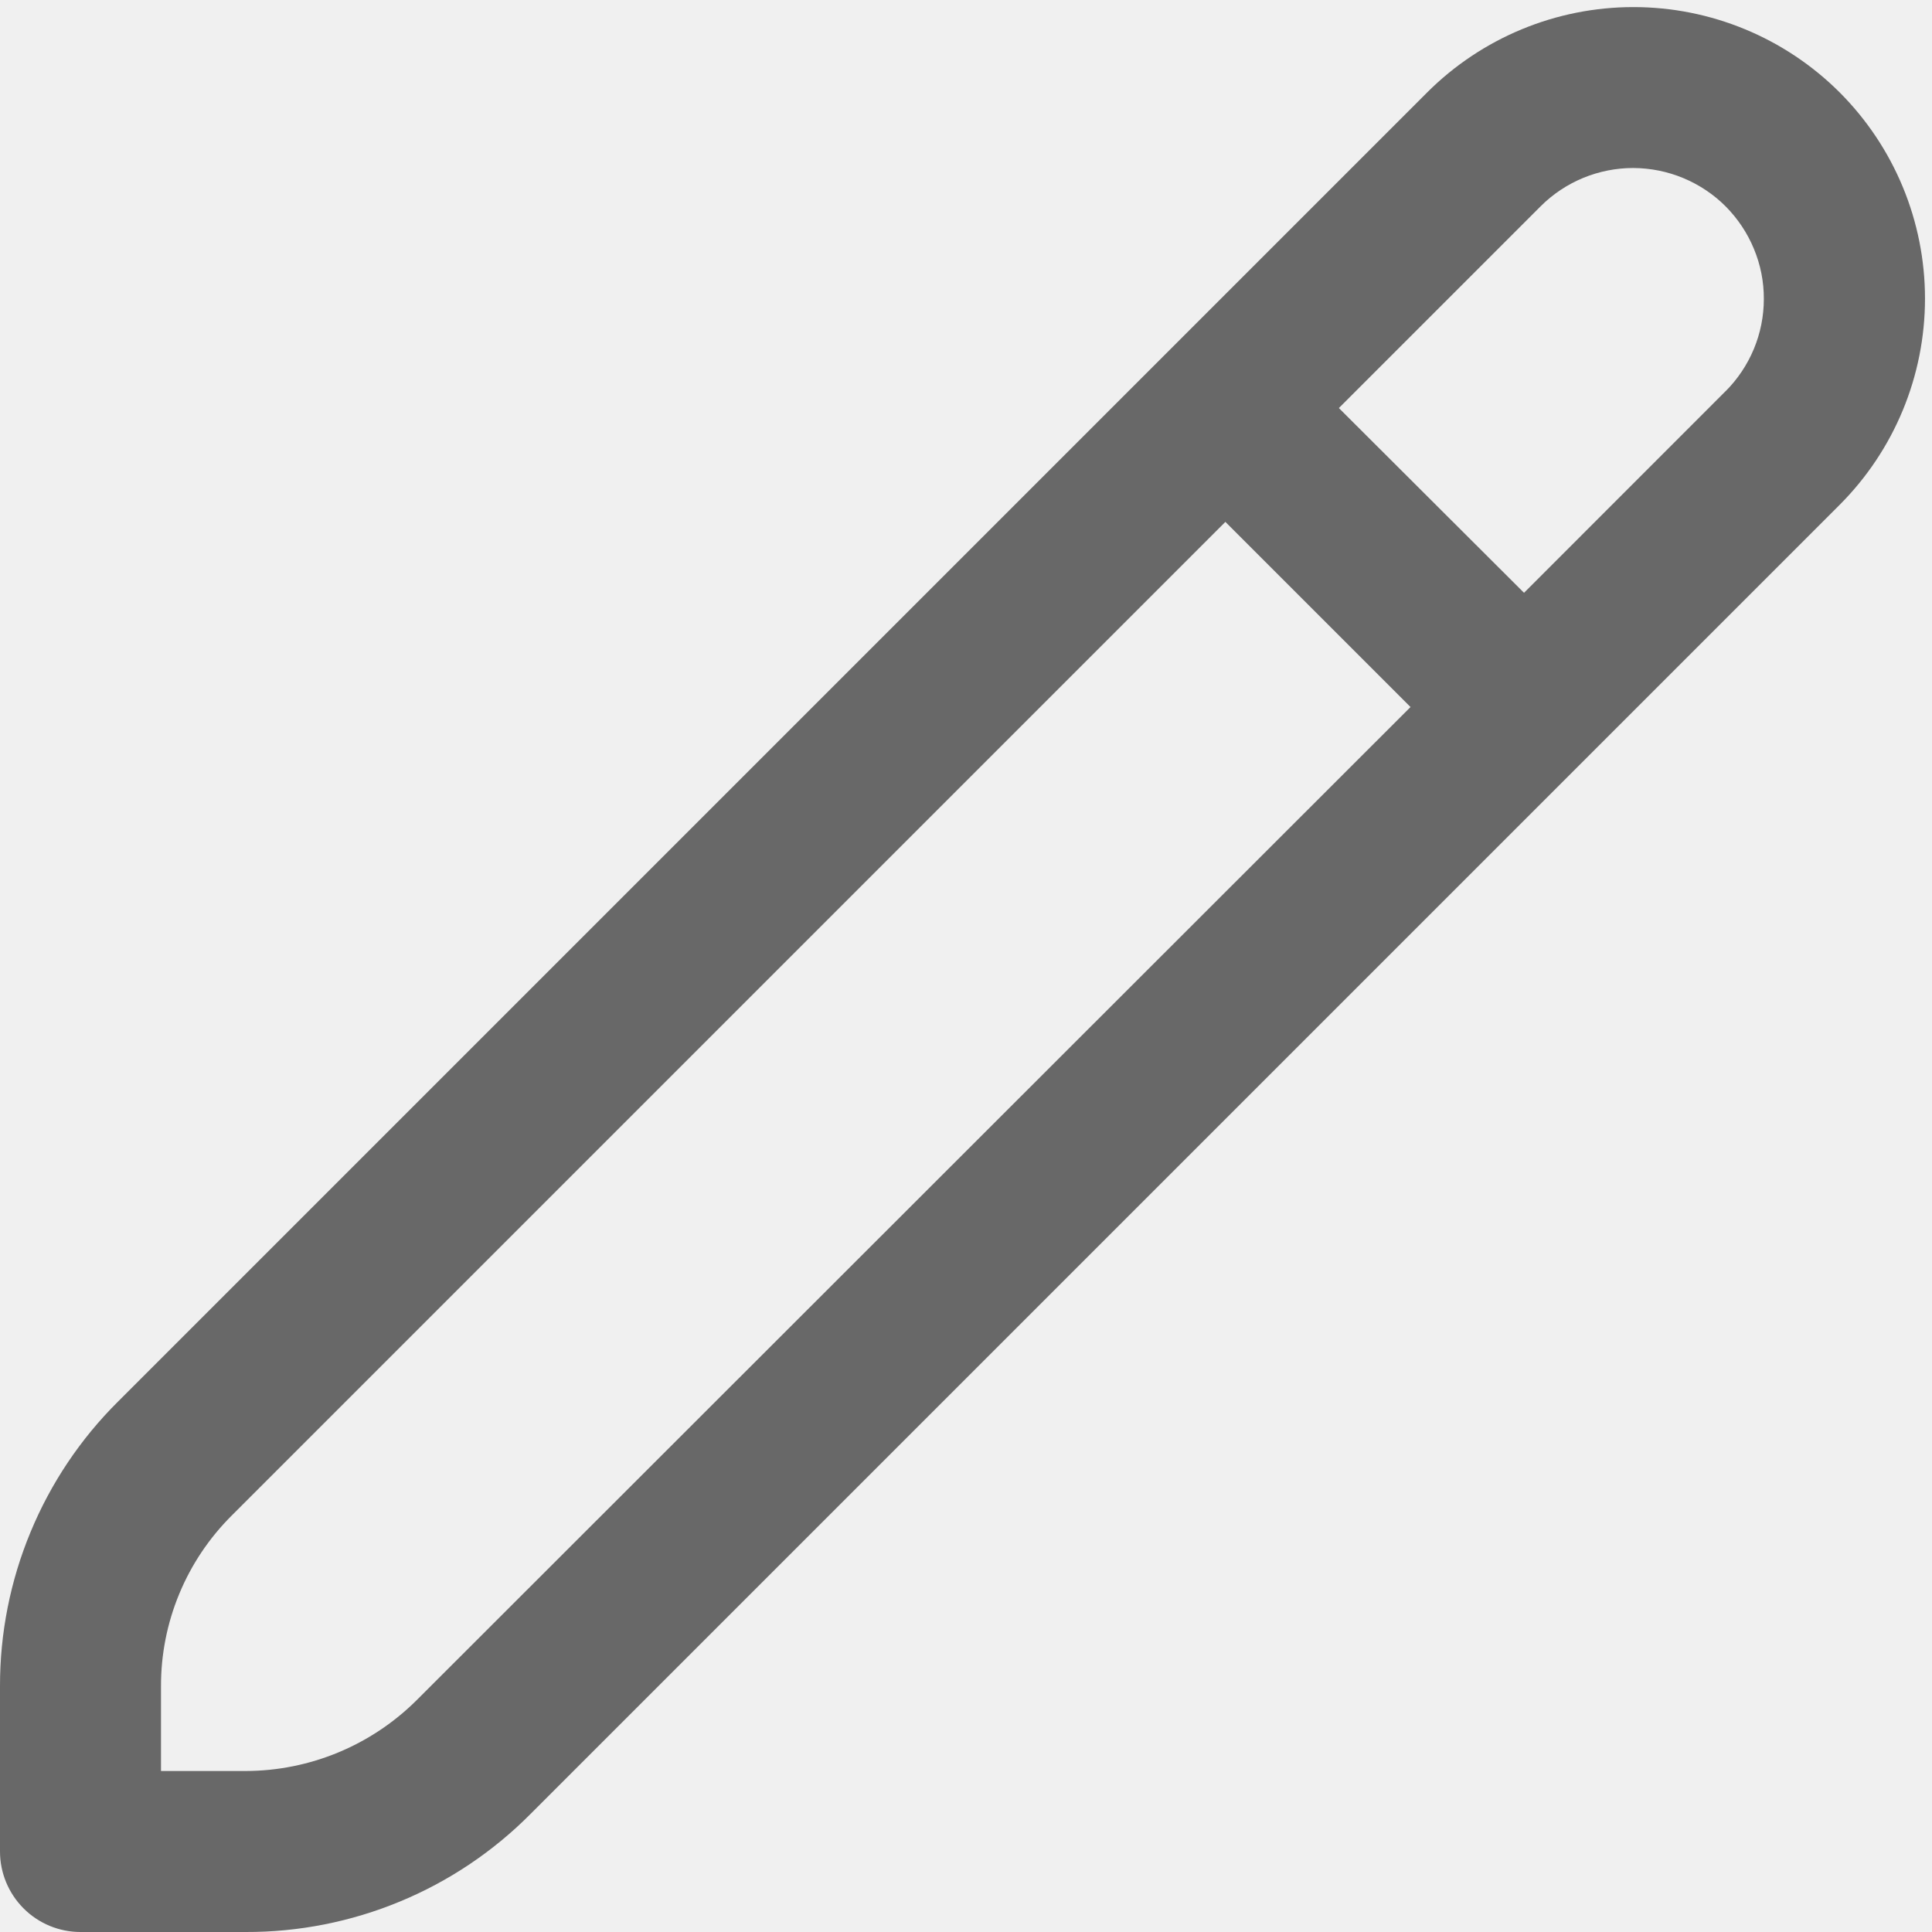
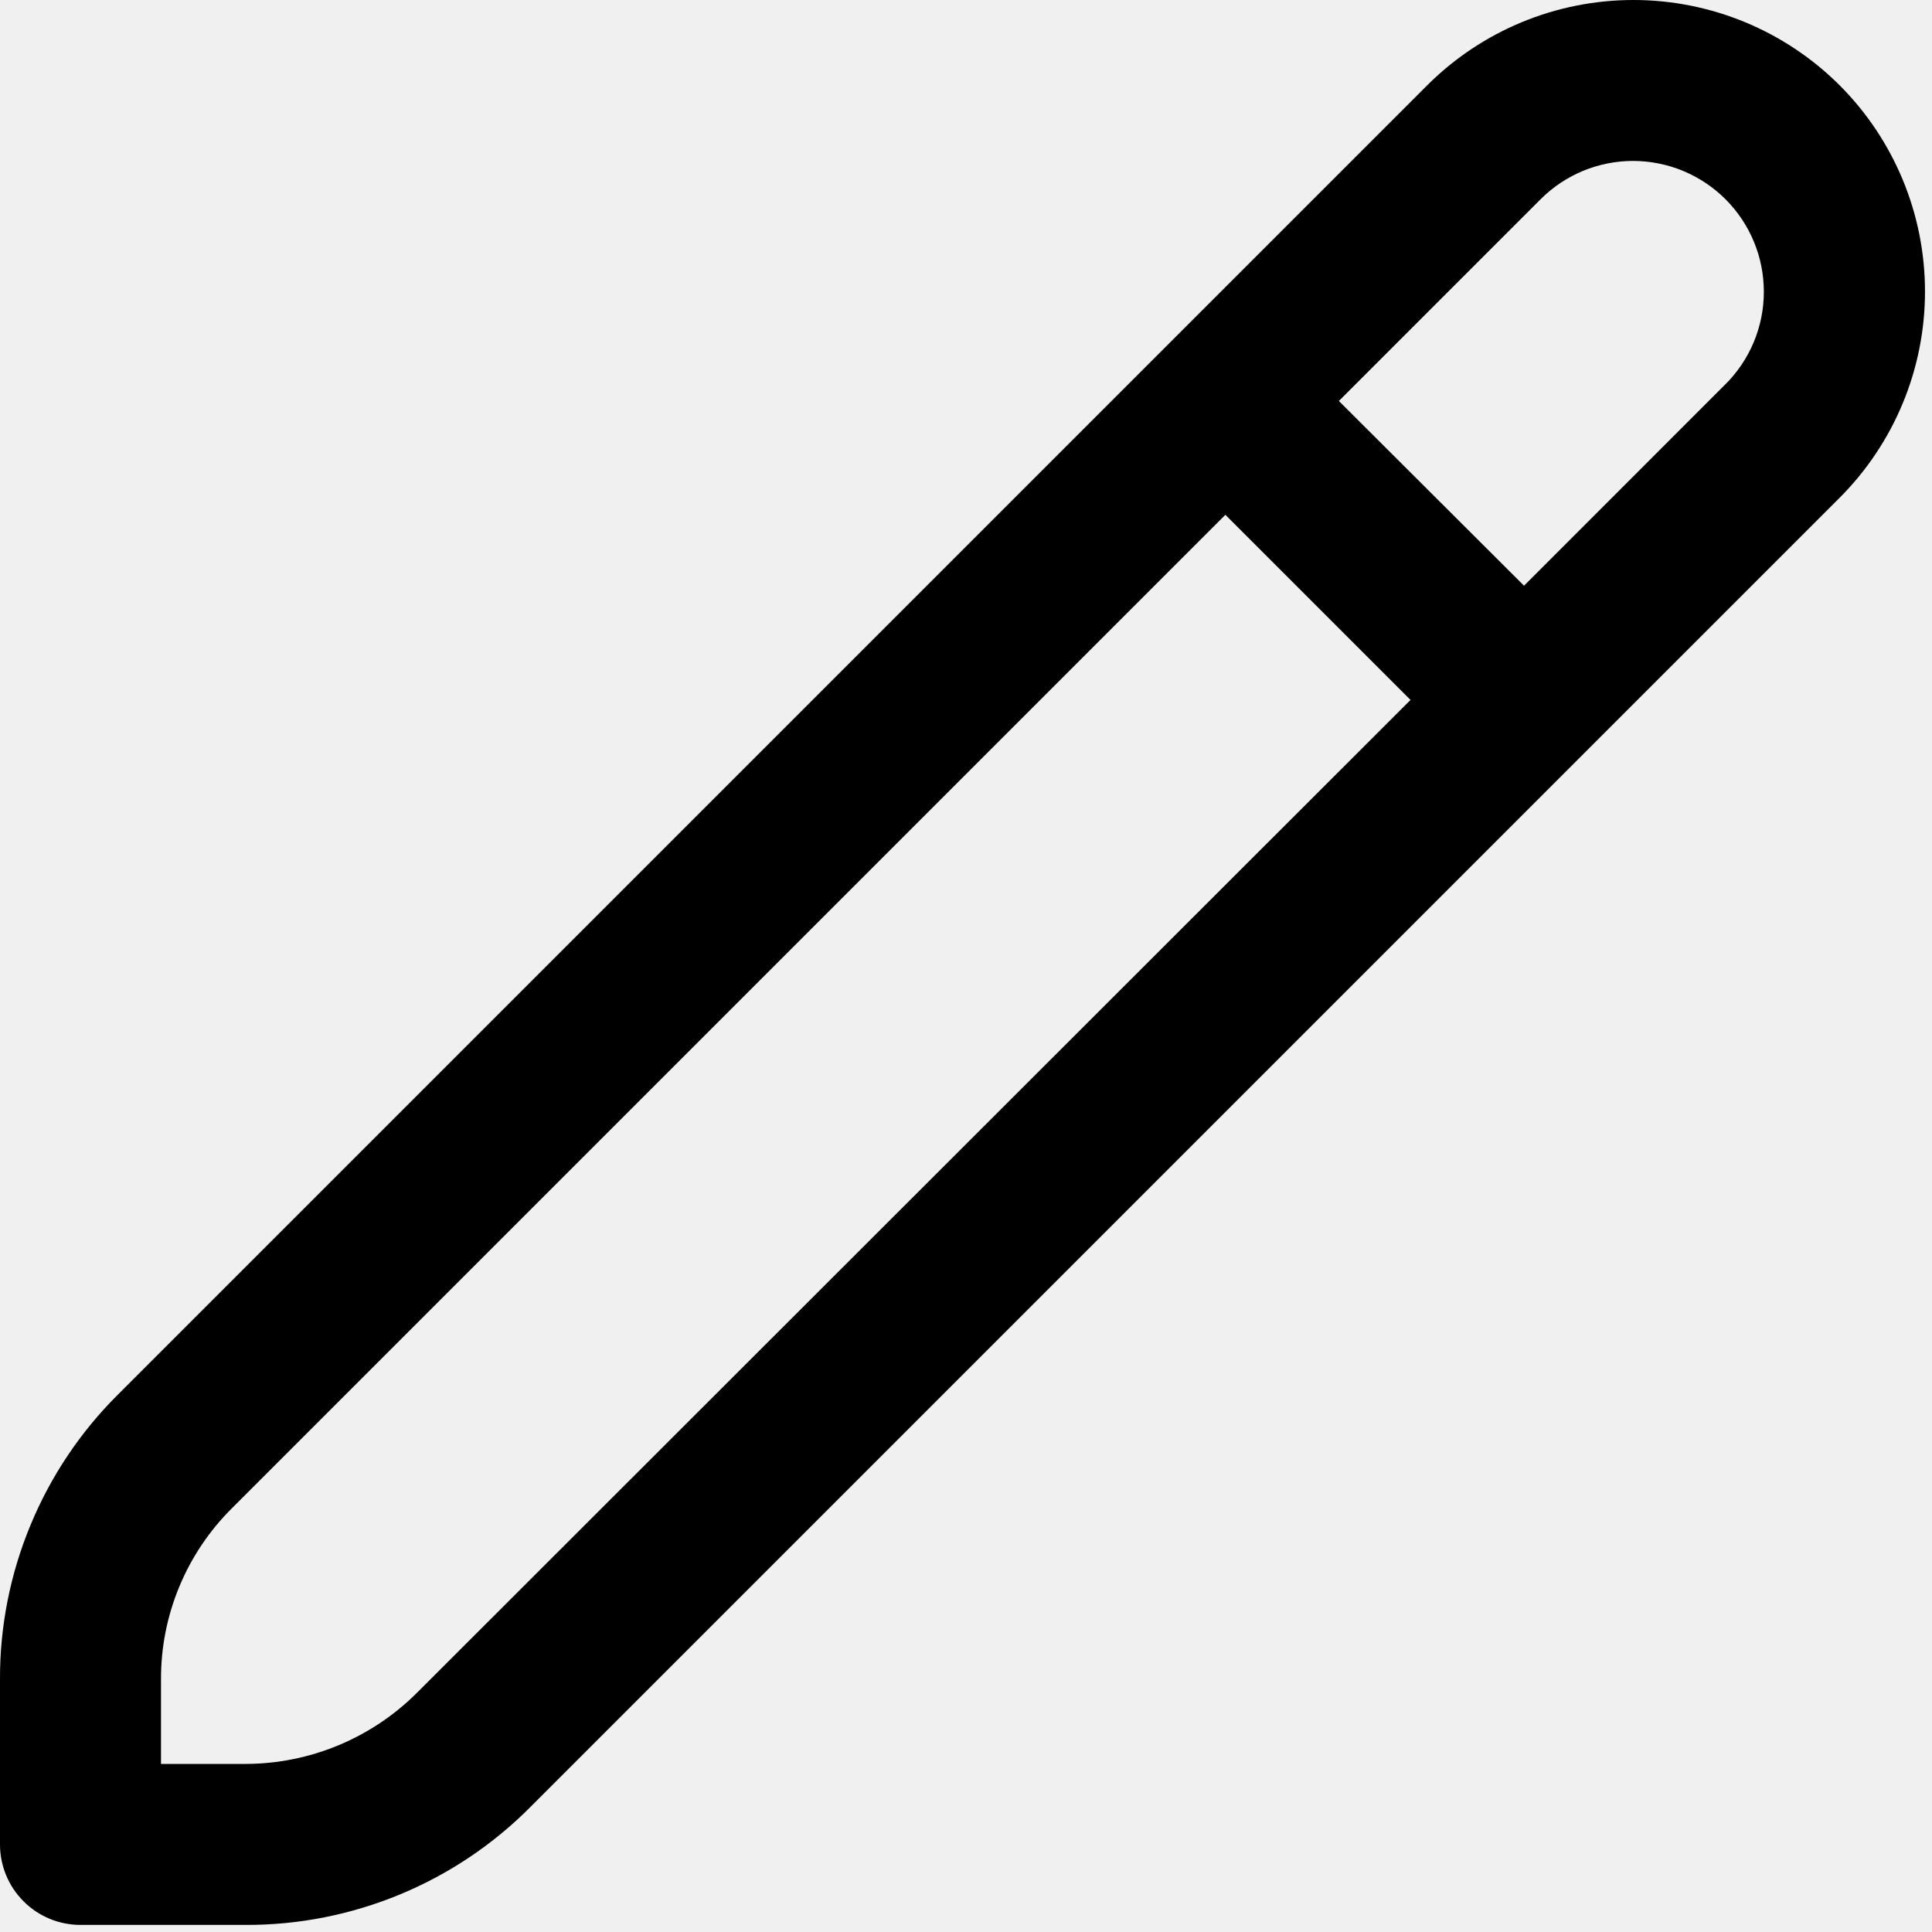
<svg xmlns="http://www.w3.org/2000/svg" width="24" height="24" viewBox="0 0 24 24" fill="none">
-   <g clip-path="url(#clip0_1_2)">
-     <path d="M22.853 1.148C22.173 0.469 21.252 0.088 20.291 0.088C19.33 0.088 18.409 0.469 17.729 1.148L1.465 17.412C0.999 17.875 0.63 18.426 0.379 19.033C0.127 19.64 -0.001 20.29 0 20.947V23C0 23.265 0.106 23.52 0.293 23.707C0.481 23.895 0.735 24 1 24H3.053C3.71 24.002 4.361 23.873 4.967 23.622C5.574 23.371 6.125 23.002 6.588 22.536L22.853 6.271C23.532 5.591 23.913 4.67 23.913 3.709C23.913 2.749 23.532 1.828 22.853 1.148V1.148ZM5.174 21.122C4.61 21.682 3.848 21.998 3.053 22H2V20.947C1.999 20.553 2.076 20.163 2.227 19.799C2.378 19.434 2.6 19.104 2.879 18.826L15.222 6.483L17.522 8.783L5.174 21.122ZM21.438 4.857L18.932 7.364L16.632 5.069L19.139 2.562C19.29 2.411 19.469 2.292 19.667 2.21C19.864 2.129 20.075 2.087 20.288 2.087C20.502 2.088 20.713 2.13 20.91 2.212C21.107 2.294 21.286 2.413 21.437 2.564C21.587 2.716 21.707 2.895 21.788 3.092C21.87 3.289 21.912 3.5 21.911 3.714C21.911 3.927 21.869 4.138 21.787 4.335C21.705 4.532 21.585 4.711 21.434 4.862L21.438 4.857Z" fill="#686868" />
-   </g>
-   <defs>
-     <clipPath id="clip0_1_2">
-       <rect width="24" height="24" fill="white" />
-     </clipPath>
-   </defs>
+   <path d="M22.853 1.06C22.173 0.381 21.252 0 20.291 0C19.33 0 18.409 0.381 17.729 1.06L1.465 17.324C0.999 17.787 0.63 18.338 0.379 18.945C0.127 19.552 -0.002 20.202 1.49812e-05 20.859V22.912C1.49812e-05 23.177 0.105 23.432 0.293 23.619C0.48 23.807 0.735 23.912 1 23.912H3.053C3.71 23.914 4.36 23.785 4.967 23.534C5.574 23.283 6.125 22.914 6.588 22.448L22.853 6.183C23.532 5.503 23.913 4.582 23.913 3.622C23.913 2.661 23.532 1.74 22.853 1.06ZM5.174 21.034C4.61 21.594 3.848 21.91 3.053 21.912H2V20.859C1.999 20.465 2.076 20.075 2.227 19.711C2.378 19.346 2.6 19.016 2.879 18.738L15.222 6.395L17.522 8.695L5.174 21.034ZM21.438 4.769L18.932 7.276L16.632 4.981L19.139 2.474C19.29 2.323 19.469 2.204 19.666 2.122C19.864 2.041 20.075 1.999 20.288 1.999C20.502 2 20.713 2.042 20.91 2.124C21.107 2.206 21.286 2.326 21.437 2.477C21.587 2.628 21.707 2.807 21.788 3.004C21.87 3.201 21.911 3.412 21.911 3.626C21.911 3.839 21.869 4.05 21.787 4.247C21.705 4.444 21.585 4.623 21.434 4.774L21.438 4.769Z" fill="currentColor" />
</svg>
